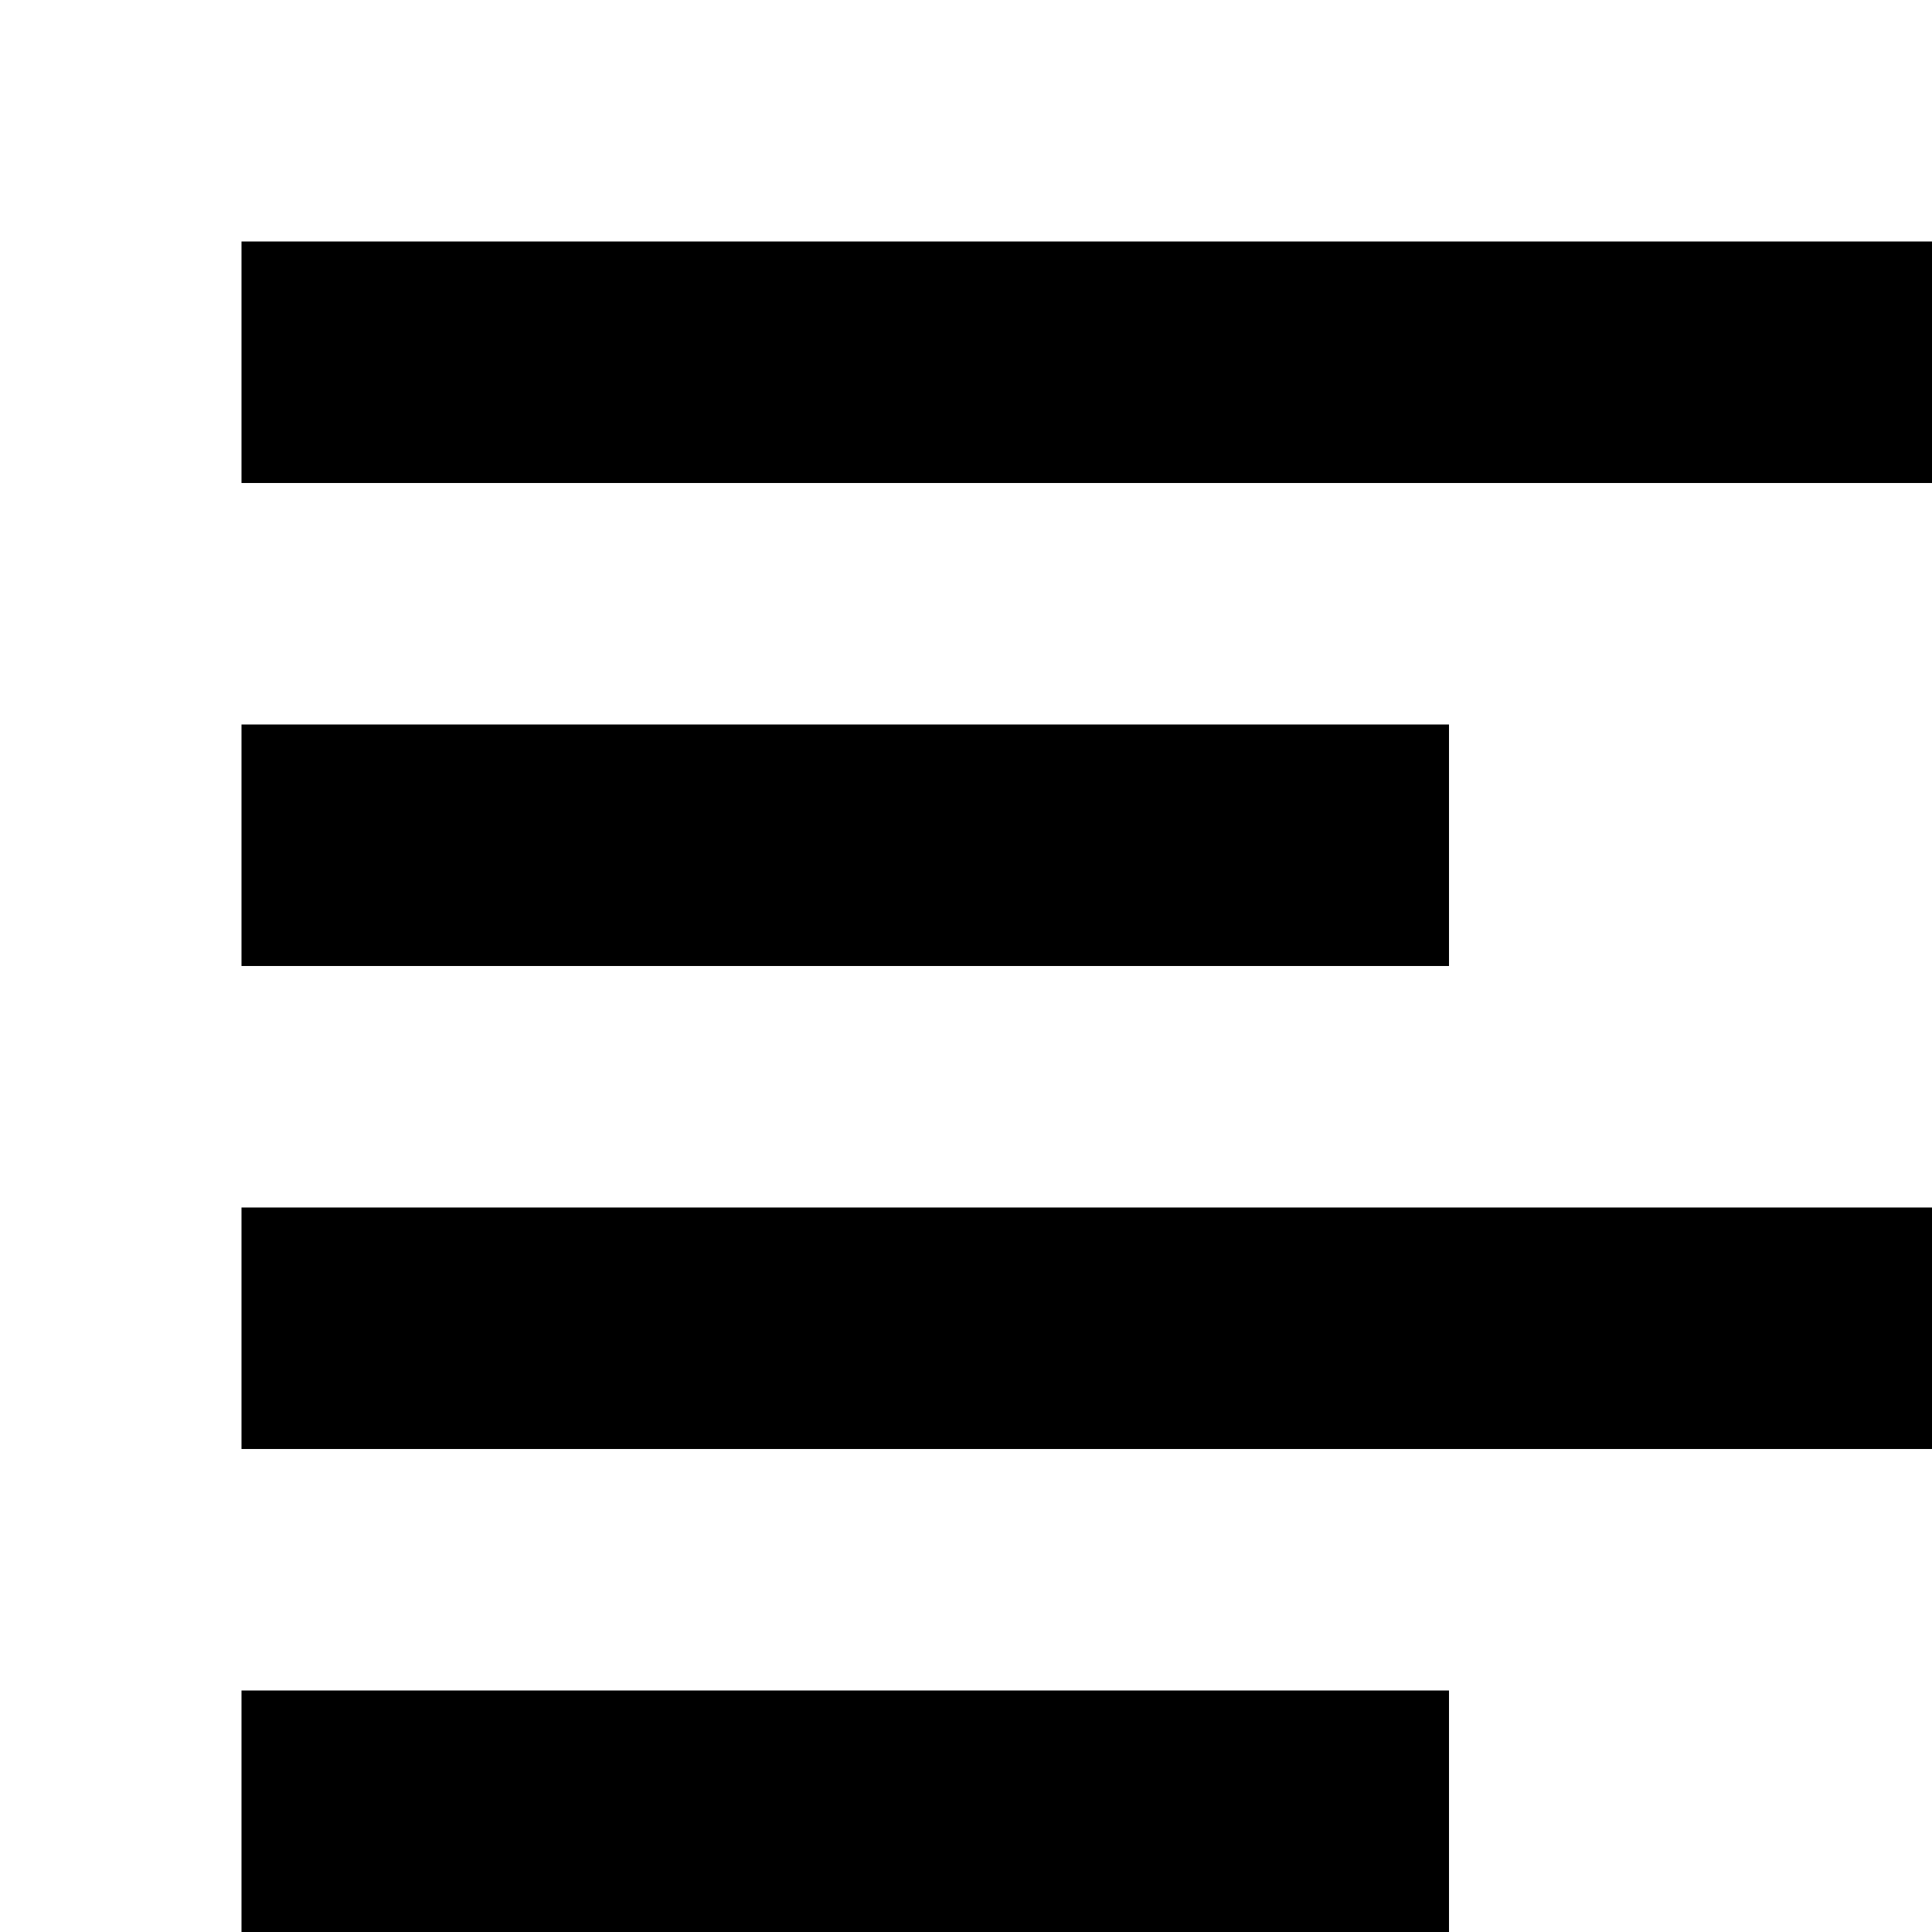
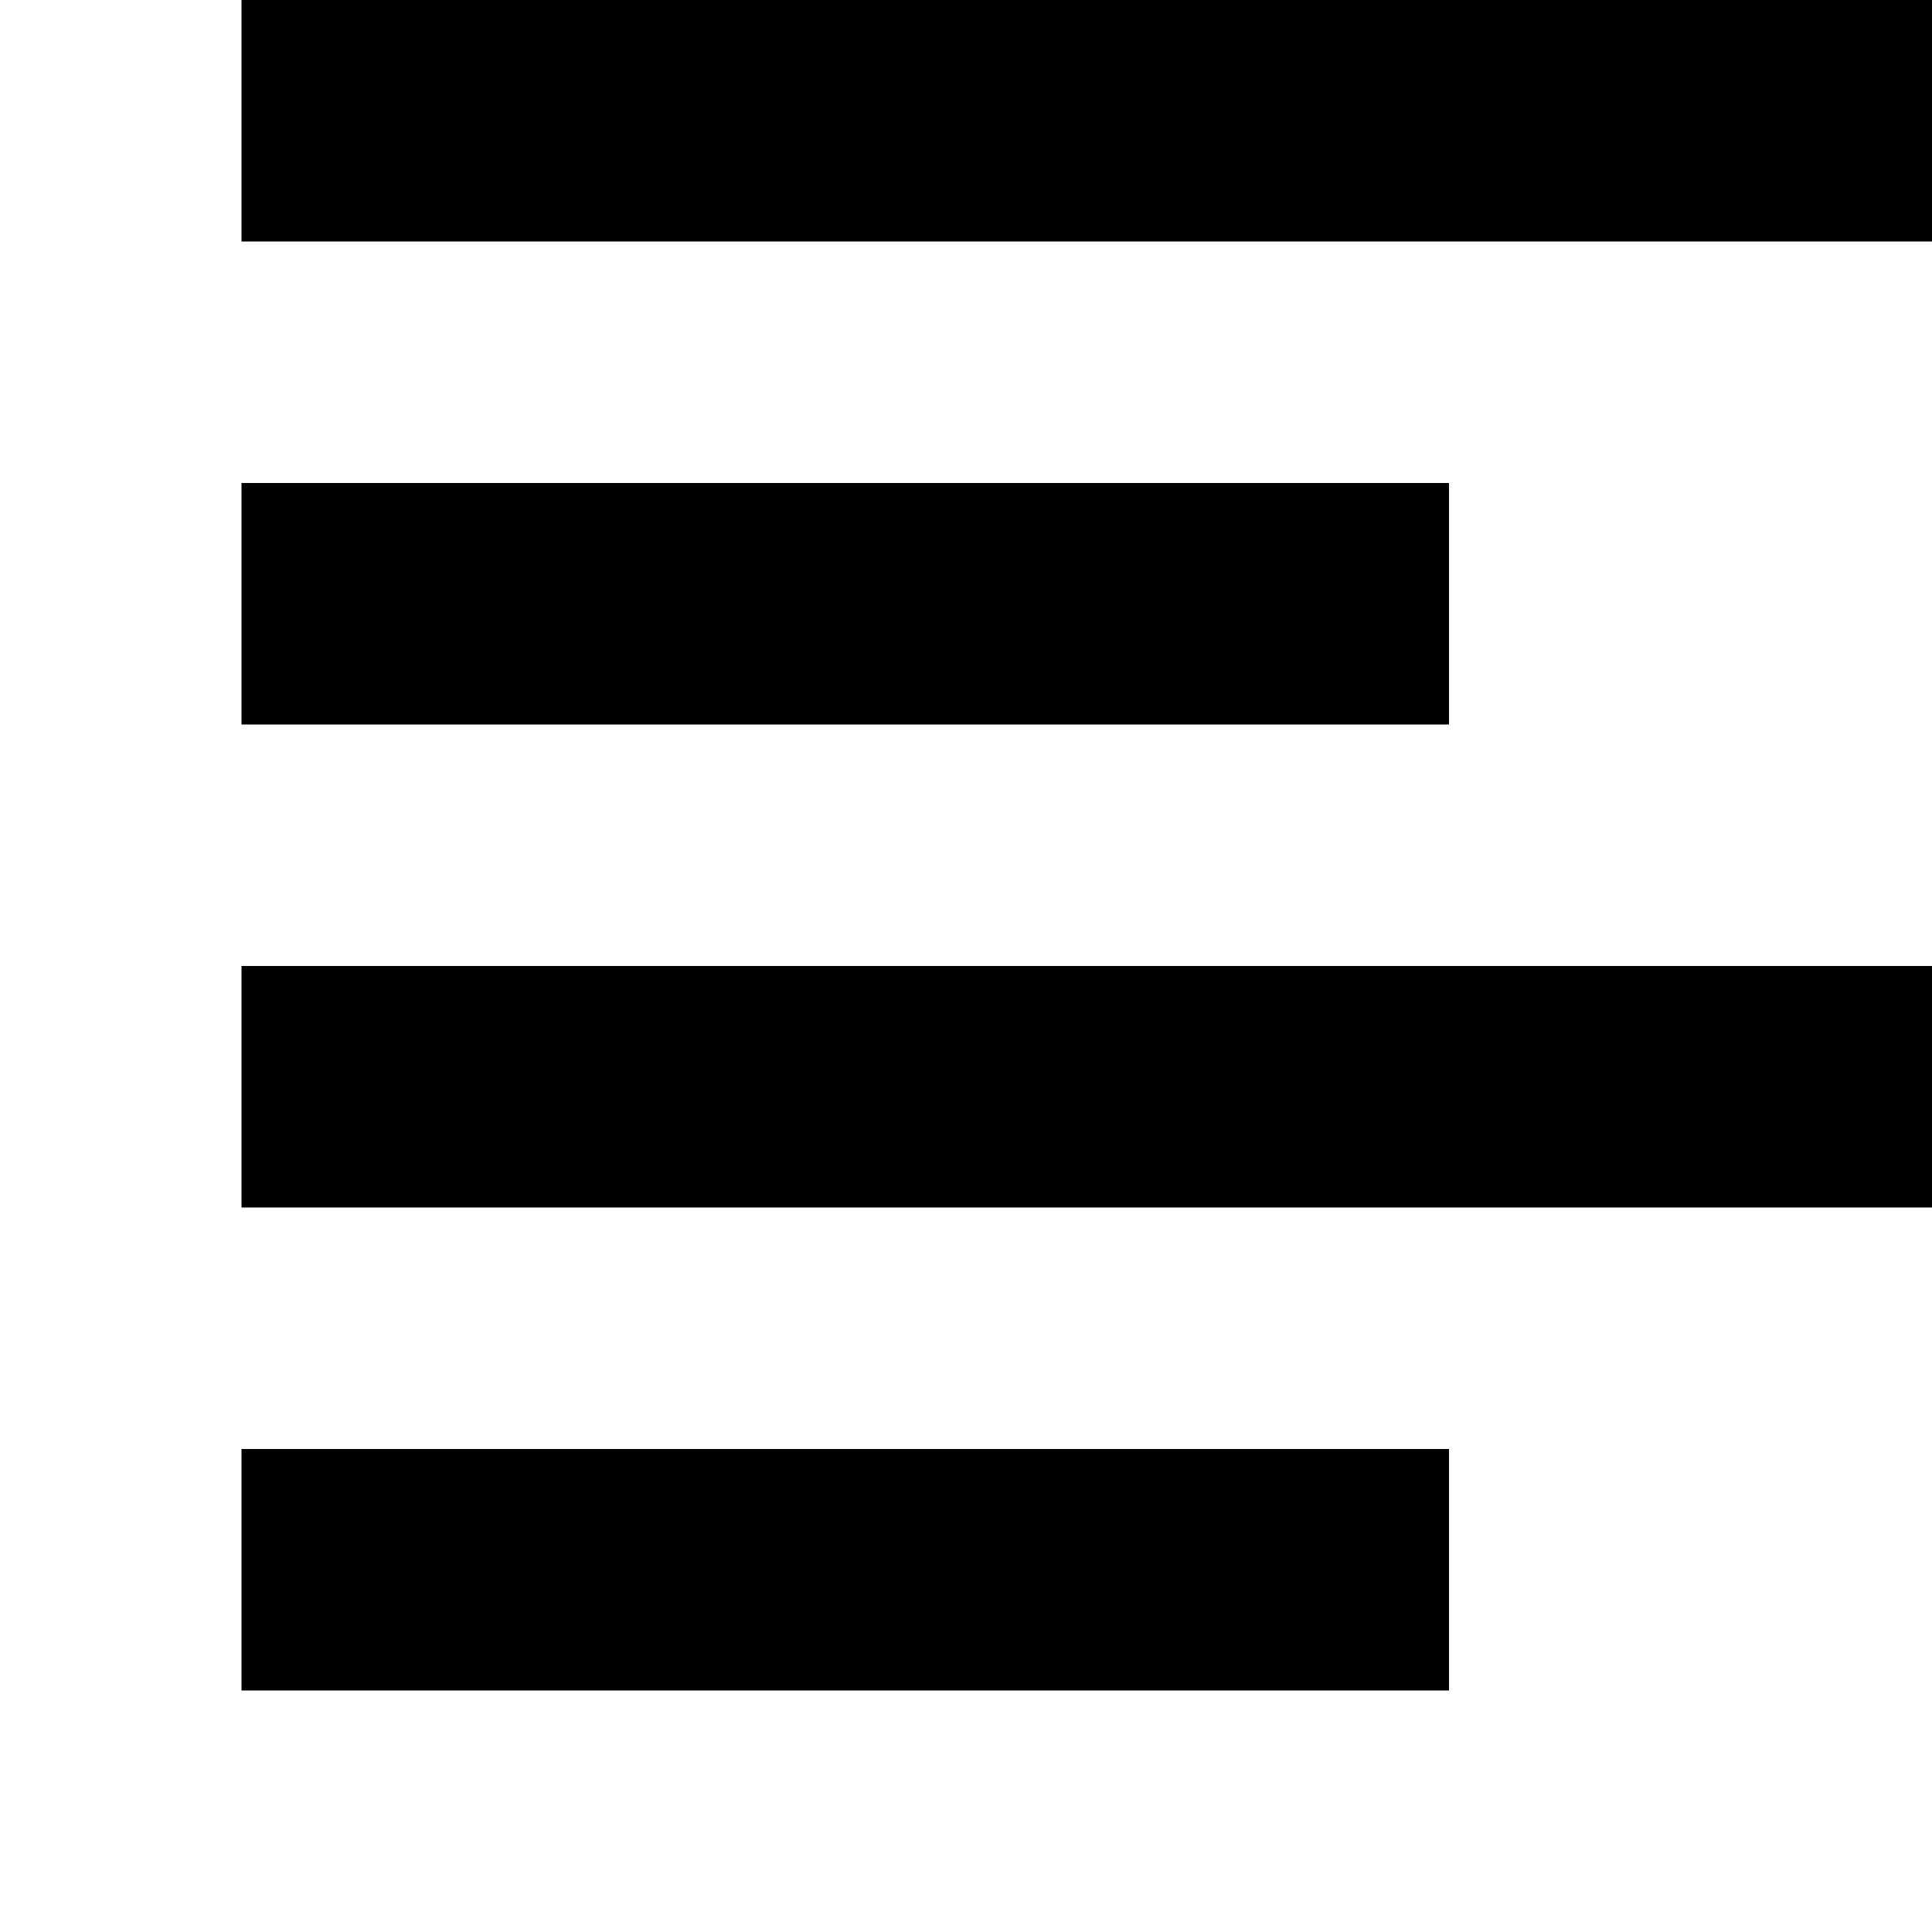
<svg xmlns="http://www.w3.org/2000/svg" width="16" height="16" version="1.1">
  <g>
-     <path fill-rule="evenodd" d="M0,14 L10,14 L10,12 L0,12 L0,14 Z M10,4 L0,4 L0,6 L10,6 L10,4 Z M0,0 L0,2 L14,2 L14,0 L0,0 Z M0,10 L14,10 L14,8 L0,8 L0,10 Z" transform="translate(2 2)" />
+     <path fill-rule="evenodd" d="M0,14 L10,14 L10,12 L0,12 L0,14 Z M10,4 L0,4 L0,6 L10,6 L10,4 Z M0,0 L0,2 L14,2 L14,0 L0,0 Z M0,10 L14,10 L14,8 L0,8 L0,10 Z" transform="translate(2)" />
  </g>
</svg>
